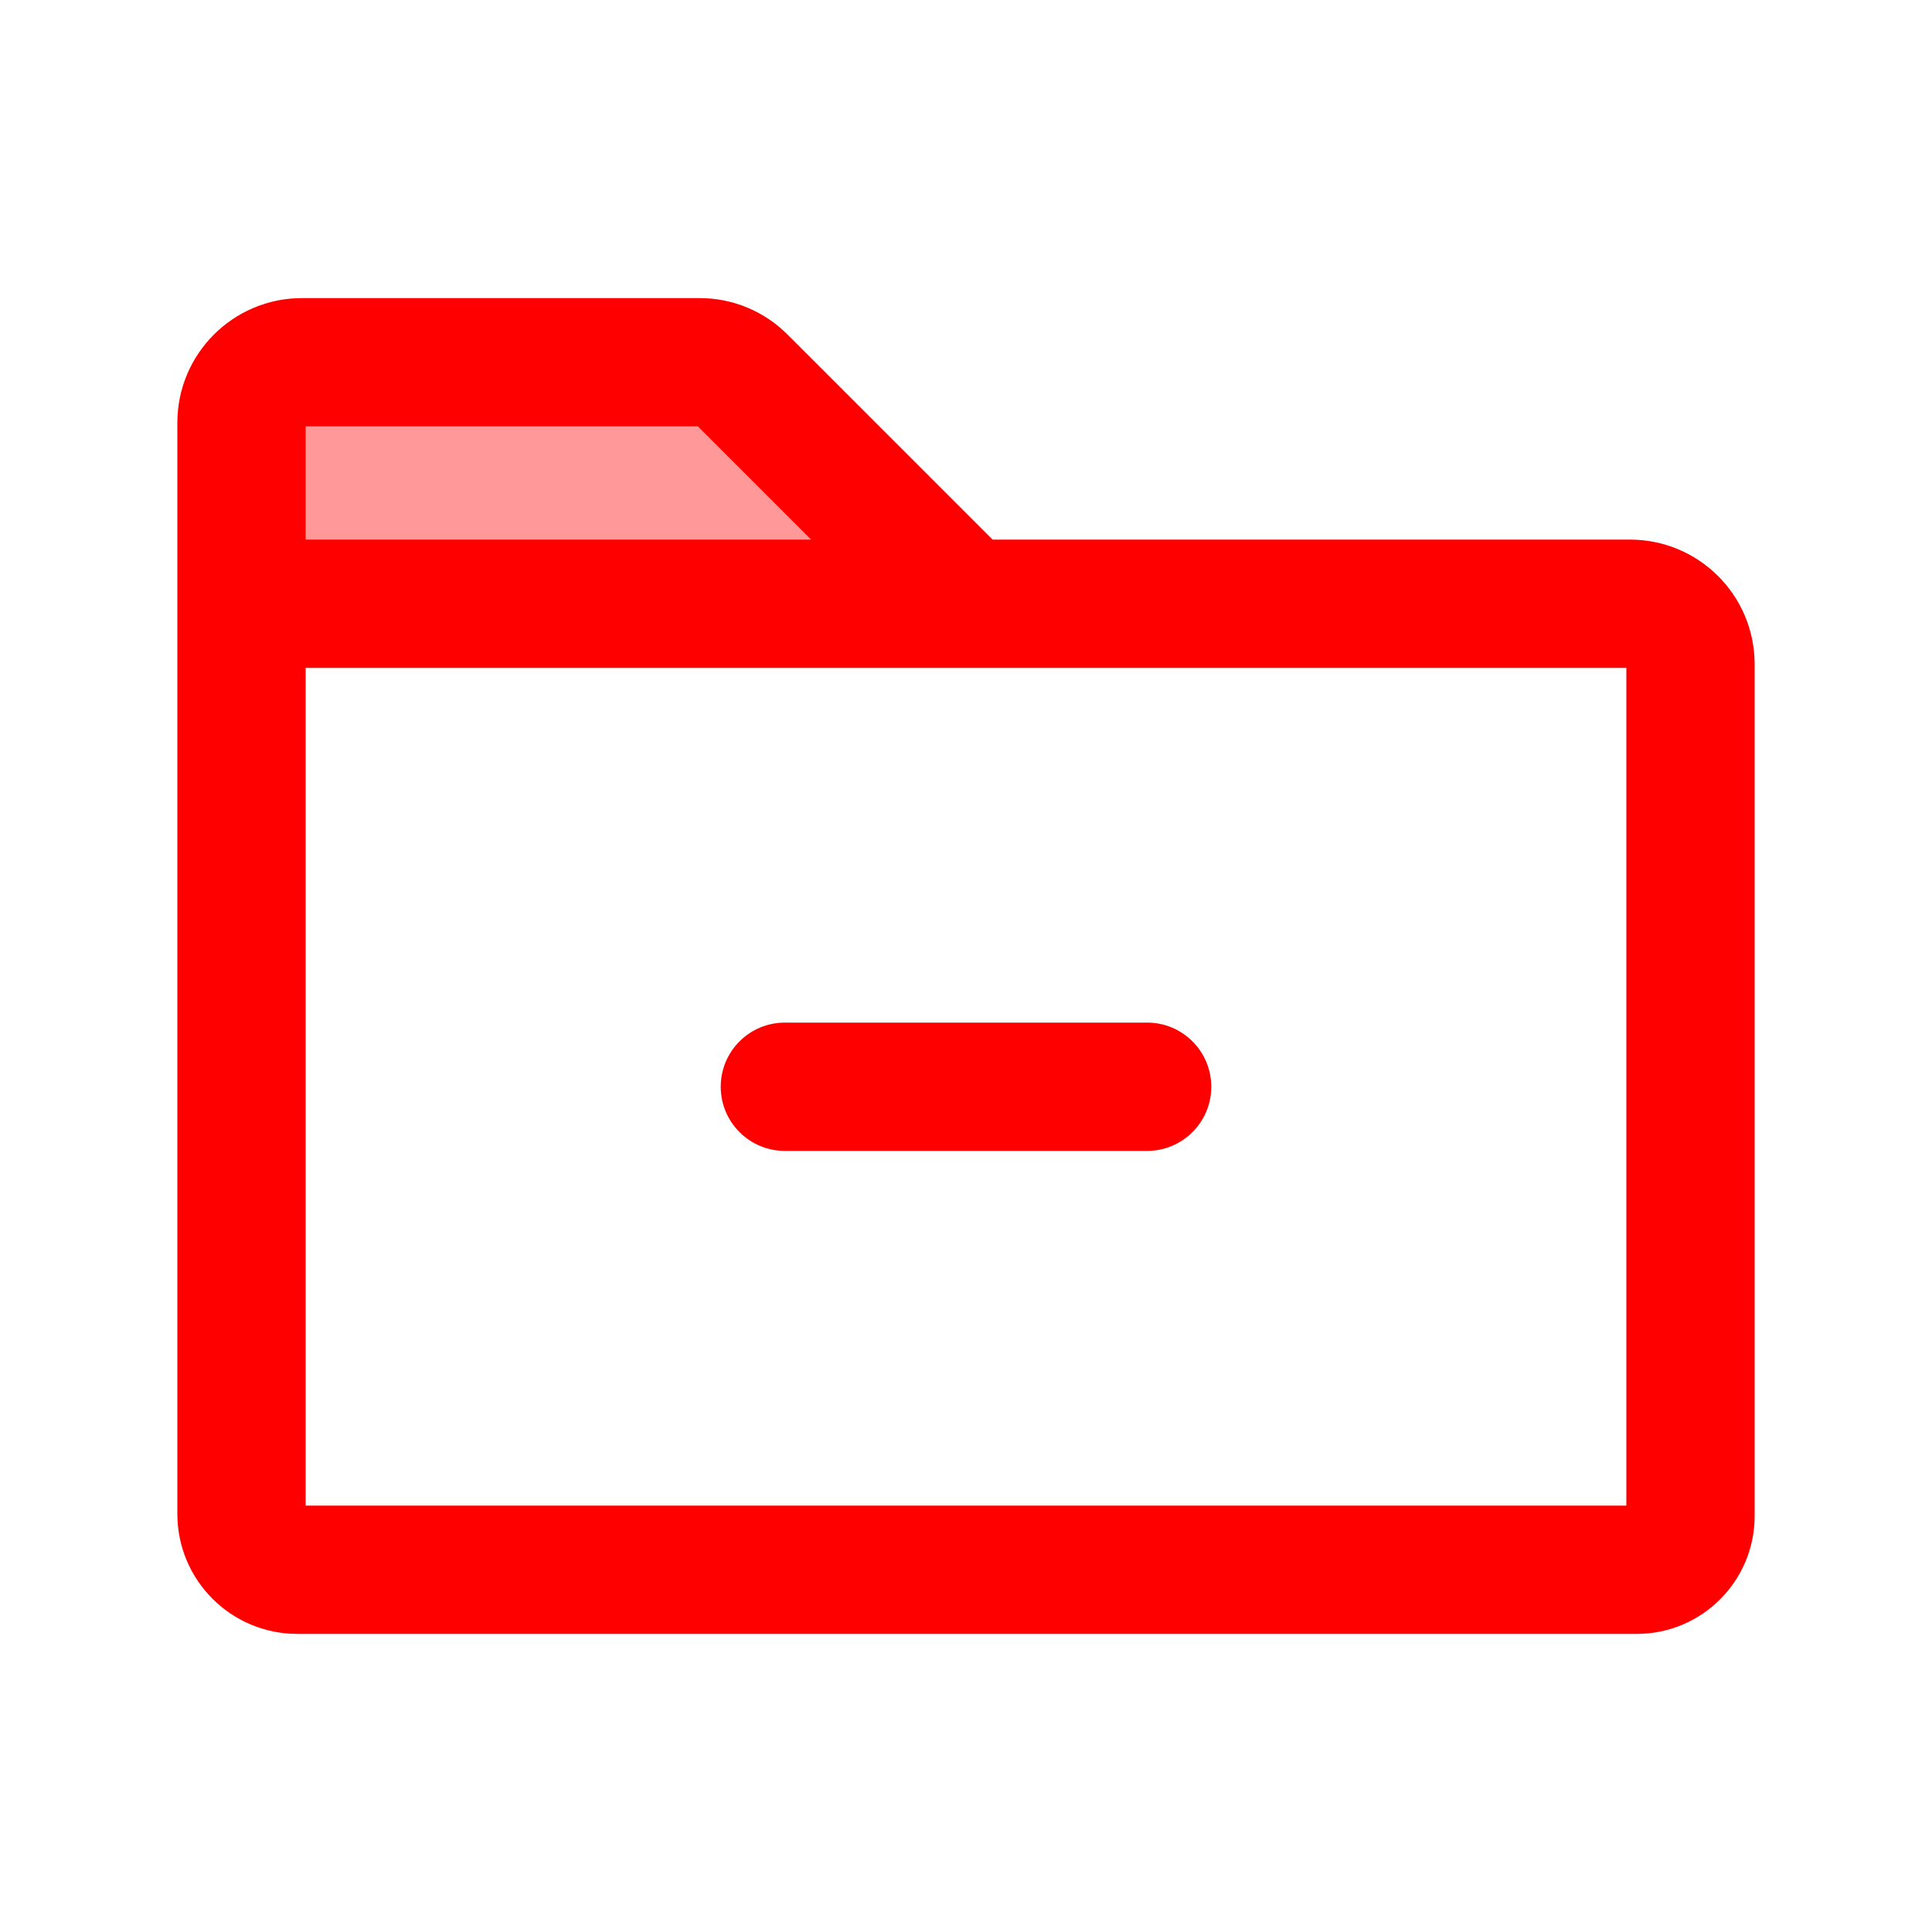
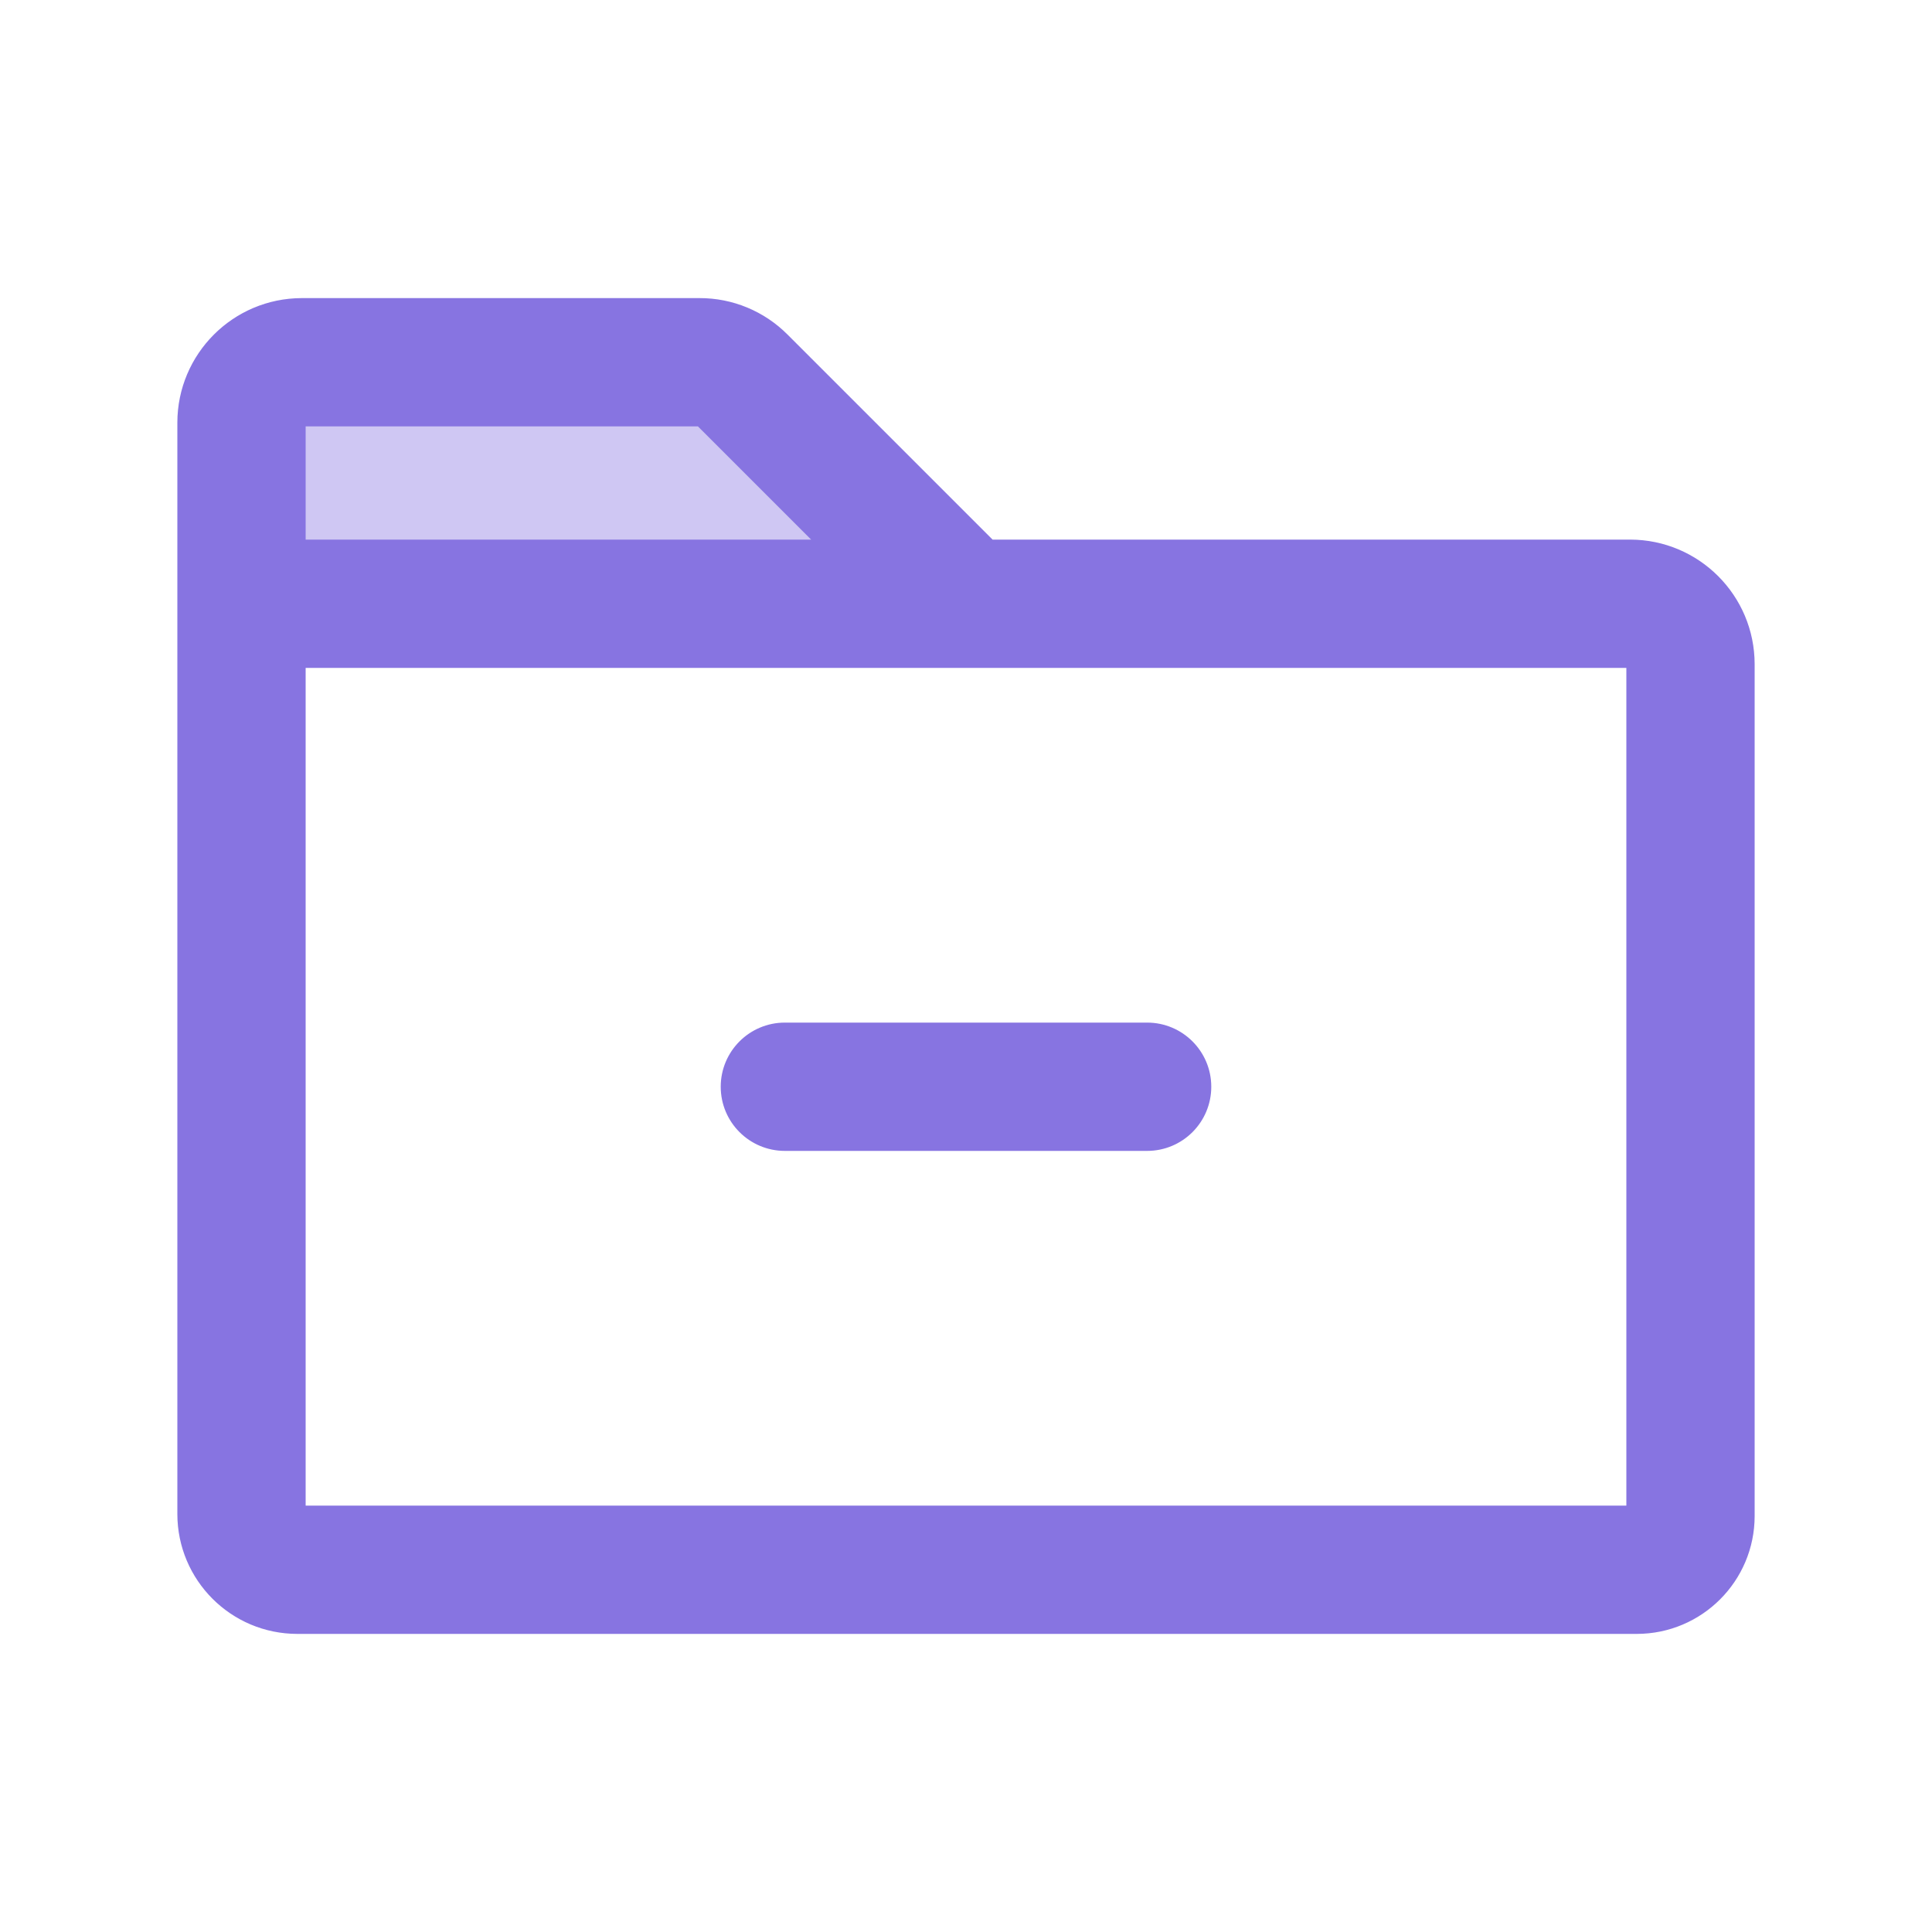
- <svg xmlns="http://www.w3.org/2000/svg" fill="#ff0000" viewBox="0 0 256 256" id="Flat" stroke="#ff0000">
+ <svg xmlns="http://www.w3.org/2000/svg" fill="rgb(135,116,225)" viewBox="0 0 256 256" id="Flat" stroke="rgb(135,116,225)">
  <g id="SVGRepo_bgCarrier" stroke-width="0" />
  <g id="SVGRepo_tracerCarrier" stroke-linecap="round" stroke-linejoin="round" />
  <g id="SVGRepo_iconCarrier">
    <g opacity="0.4">
      <path d="M98.343,50.343,128,80H32V56a8,8,0,0,1,8-8H92.686A8,8,0,0,1,98.343,50.343Z" />
    </g>
    <g>
      <path d="M216,72H131.313L104,44.687A15.896,15.896,0,0,0,92.687,40H40A16.018,16.018,0,0,0,24,56V200.615A15.402,15.402,0,0,0,39.385,216h177.504A15.128,15.128,0,0,0,232,200.889V88A16.018,16.018,0,0,0,216,72ZM92.687,56l16,16H40V56ZM216,200H40V88H216Z" />
      <path d="M96,144a8,8,0,0,0,8,8h48a8,8,0,0,0,0-16H104A8,8,0,0,0,96,144Z" />
    </g>
  </g>
</svg>
